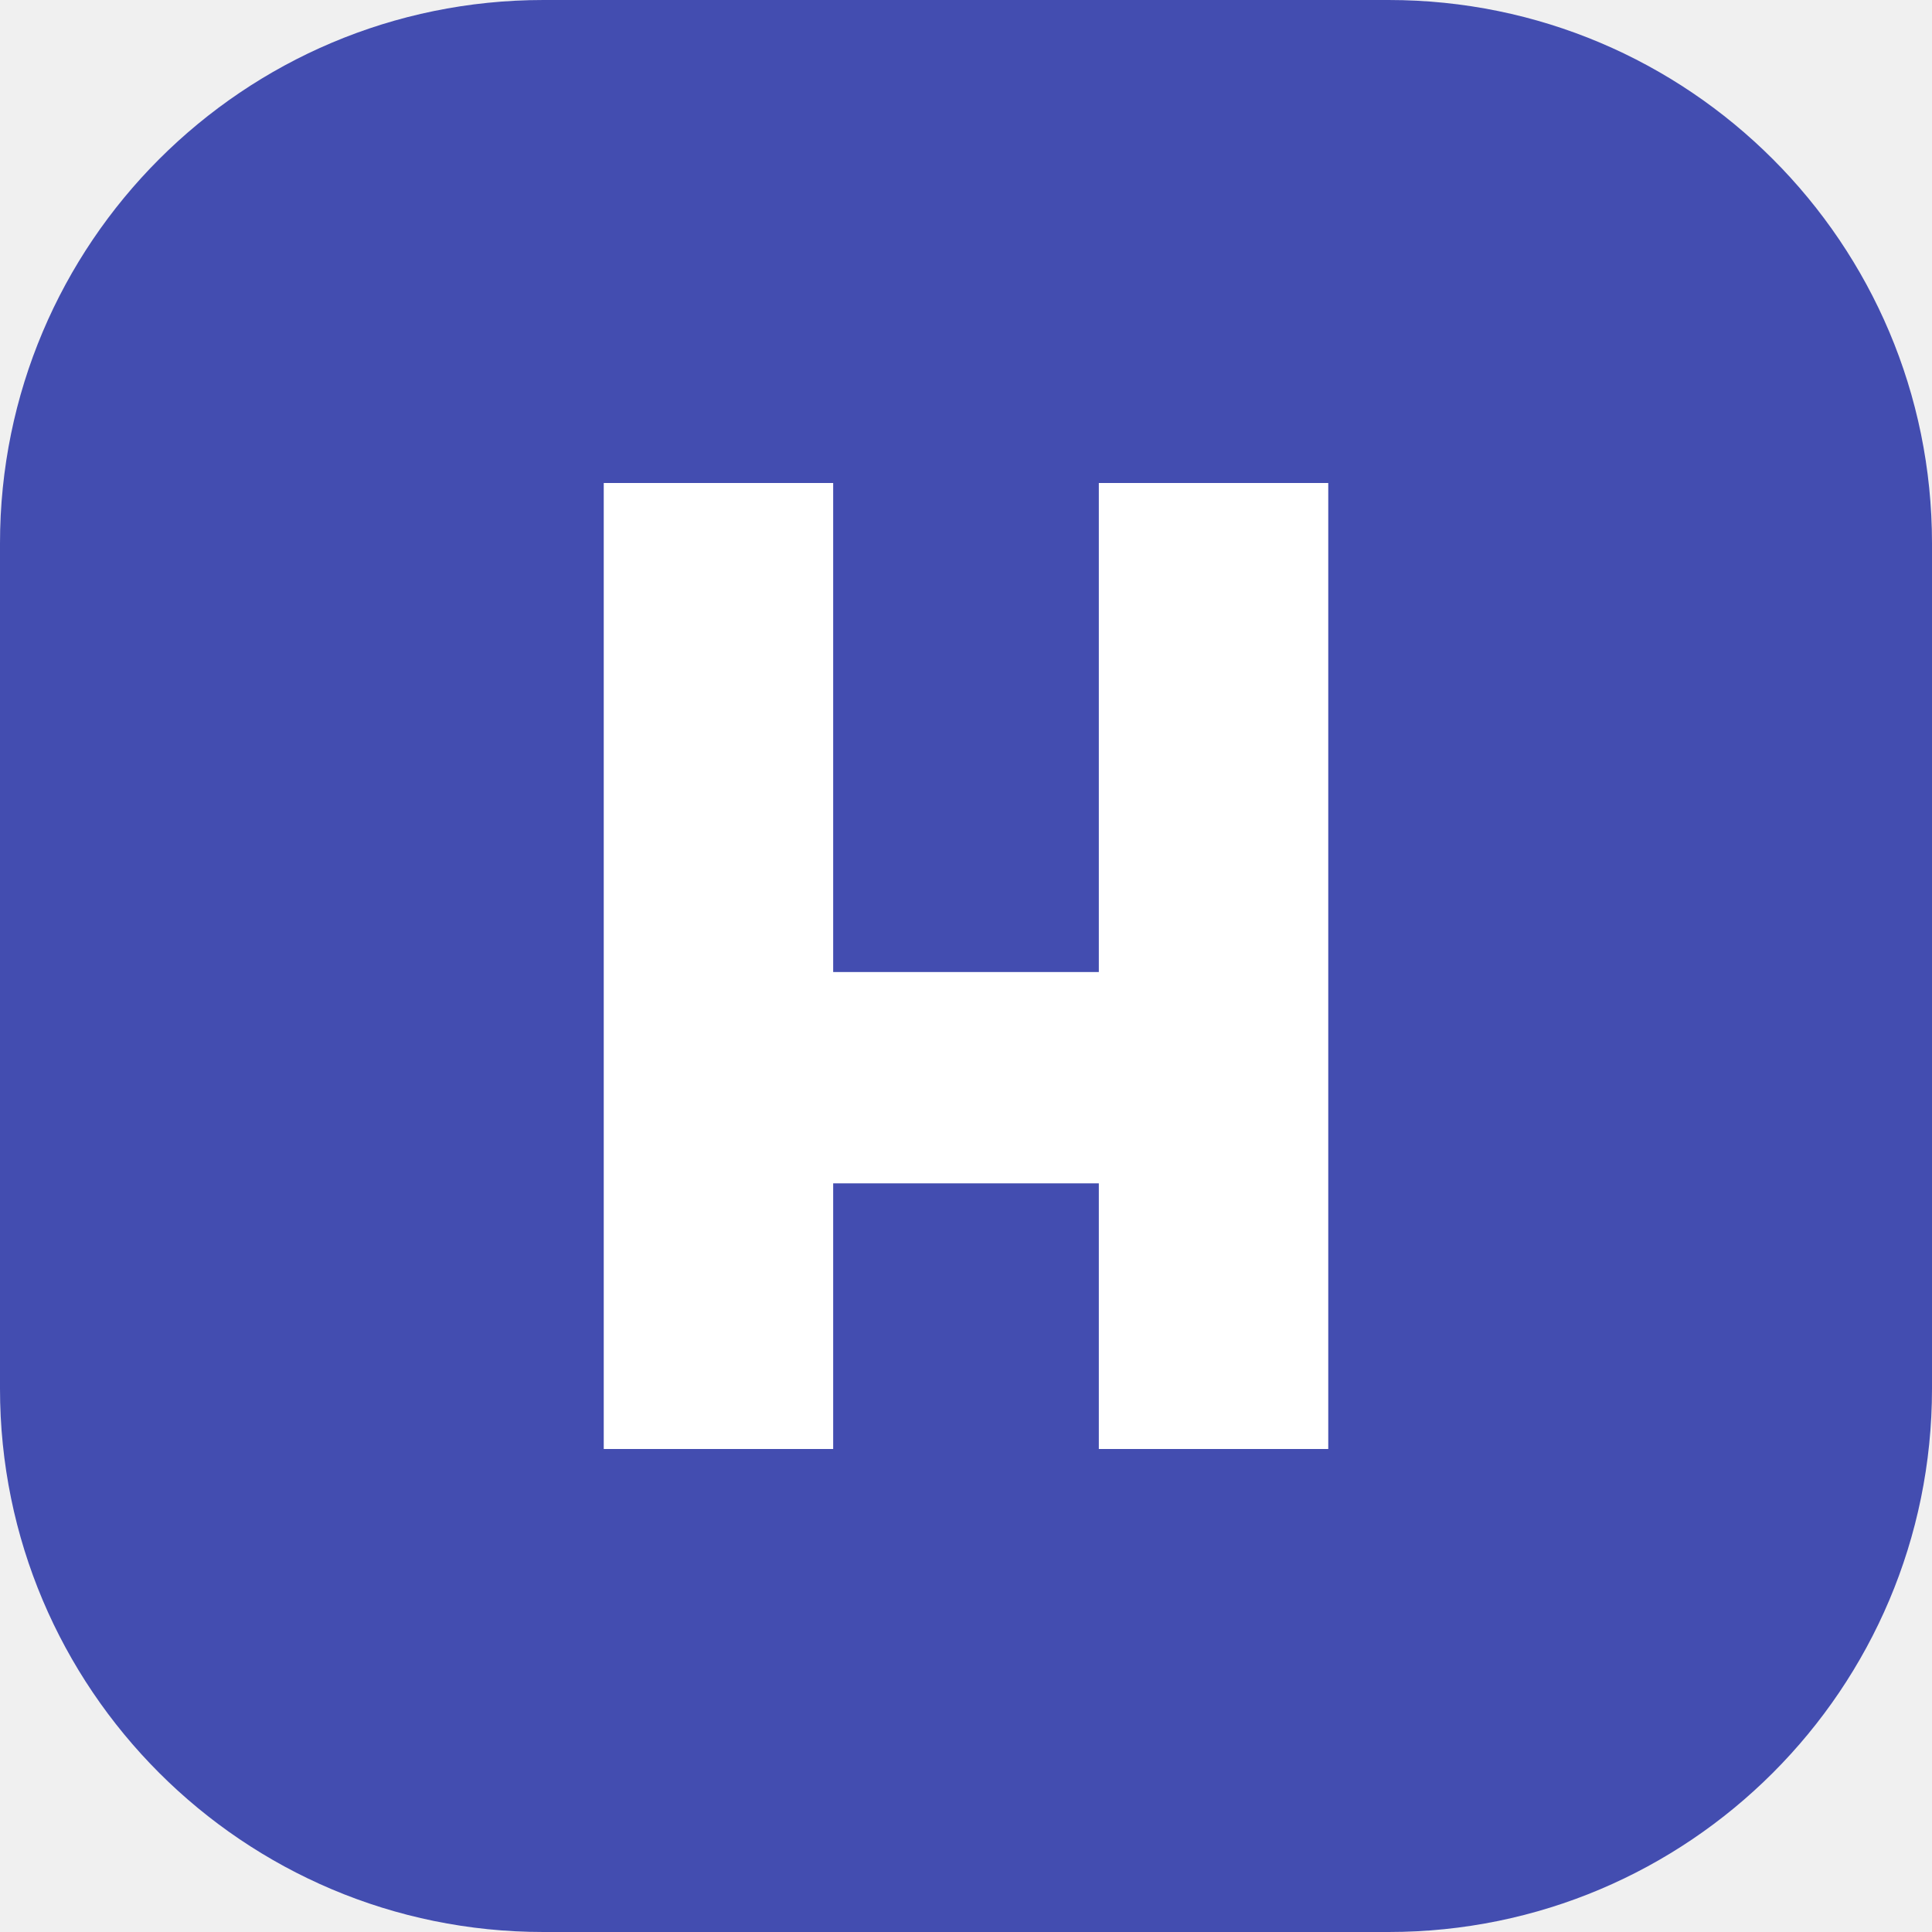
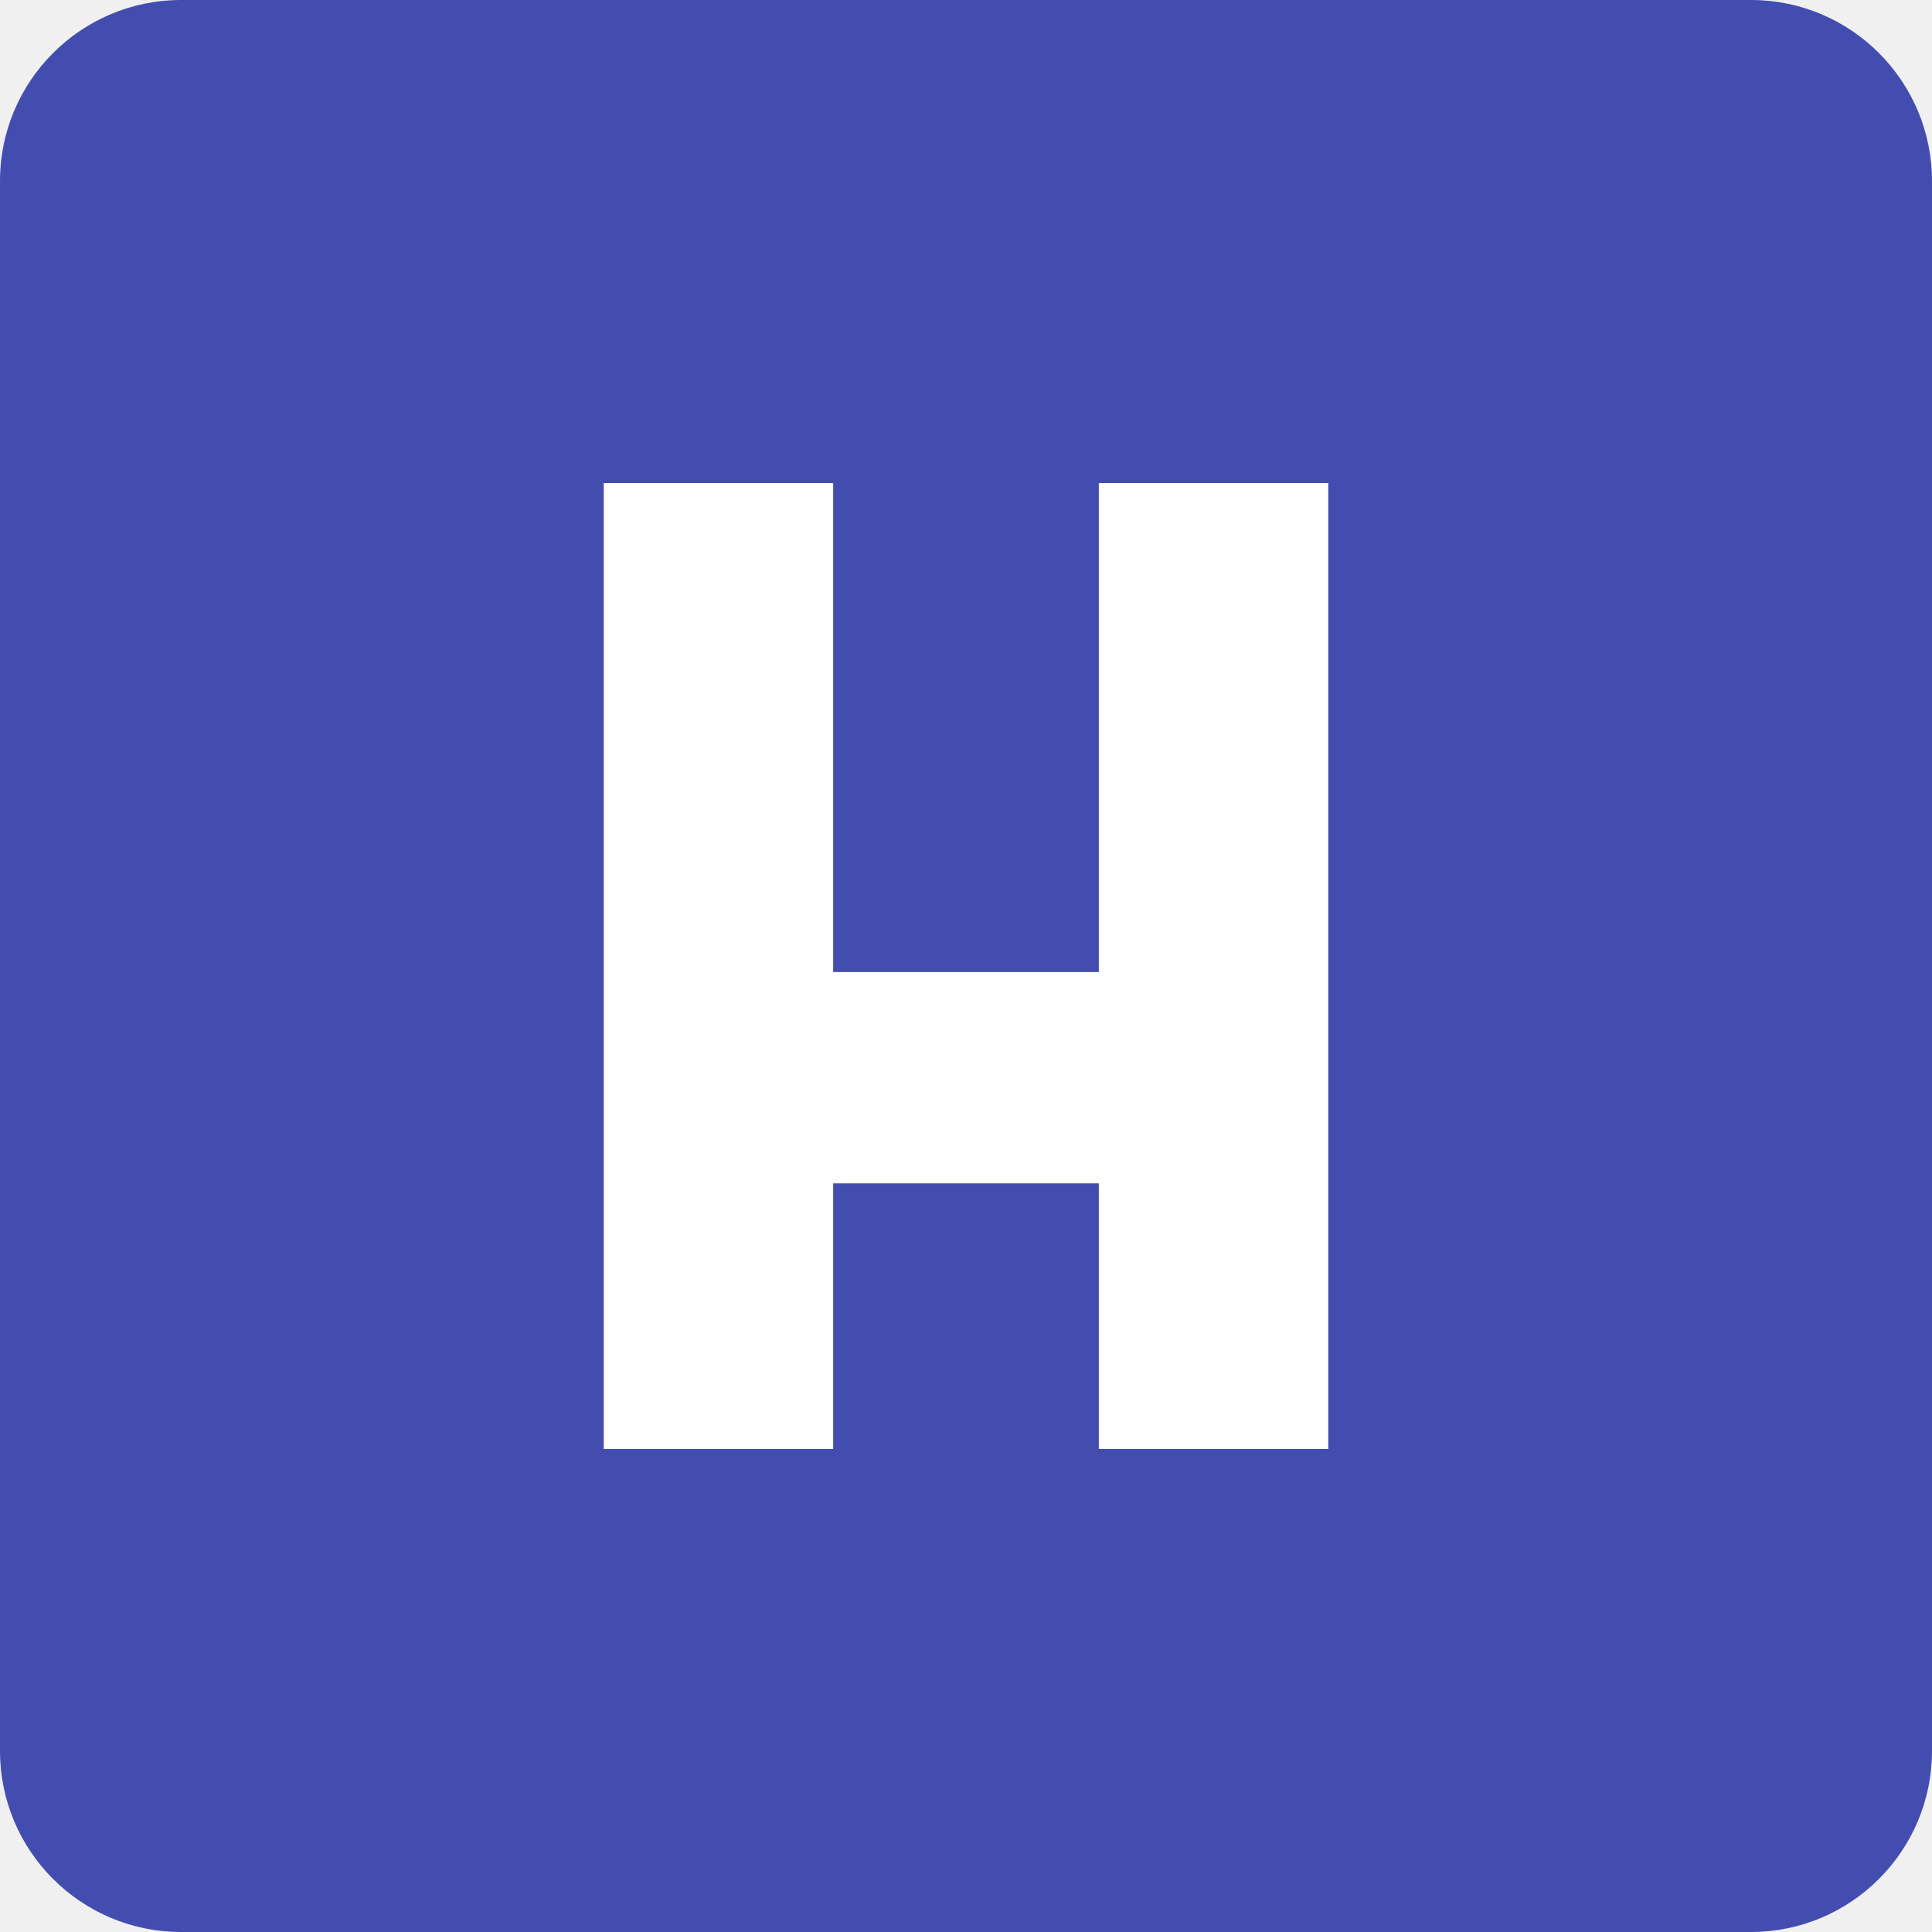
<svg xmlns="http://www.w3.org/2000/svg" width="32" height="32" viewBox="0 0 32 32" fill="none">
-   <rect width="32" height="32" rx="9" fill="#434DB0" />
+   <rect width="32" height="32" rx="3" fill="#434DB0" />
  <path d="M10 8h3.8v8.1h4.4V8H22v16h-3.8v-4.4h-4.4V24H10V8z" fill="white" />
</svg>
